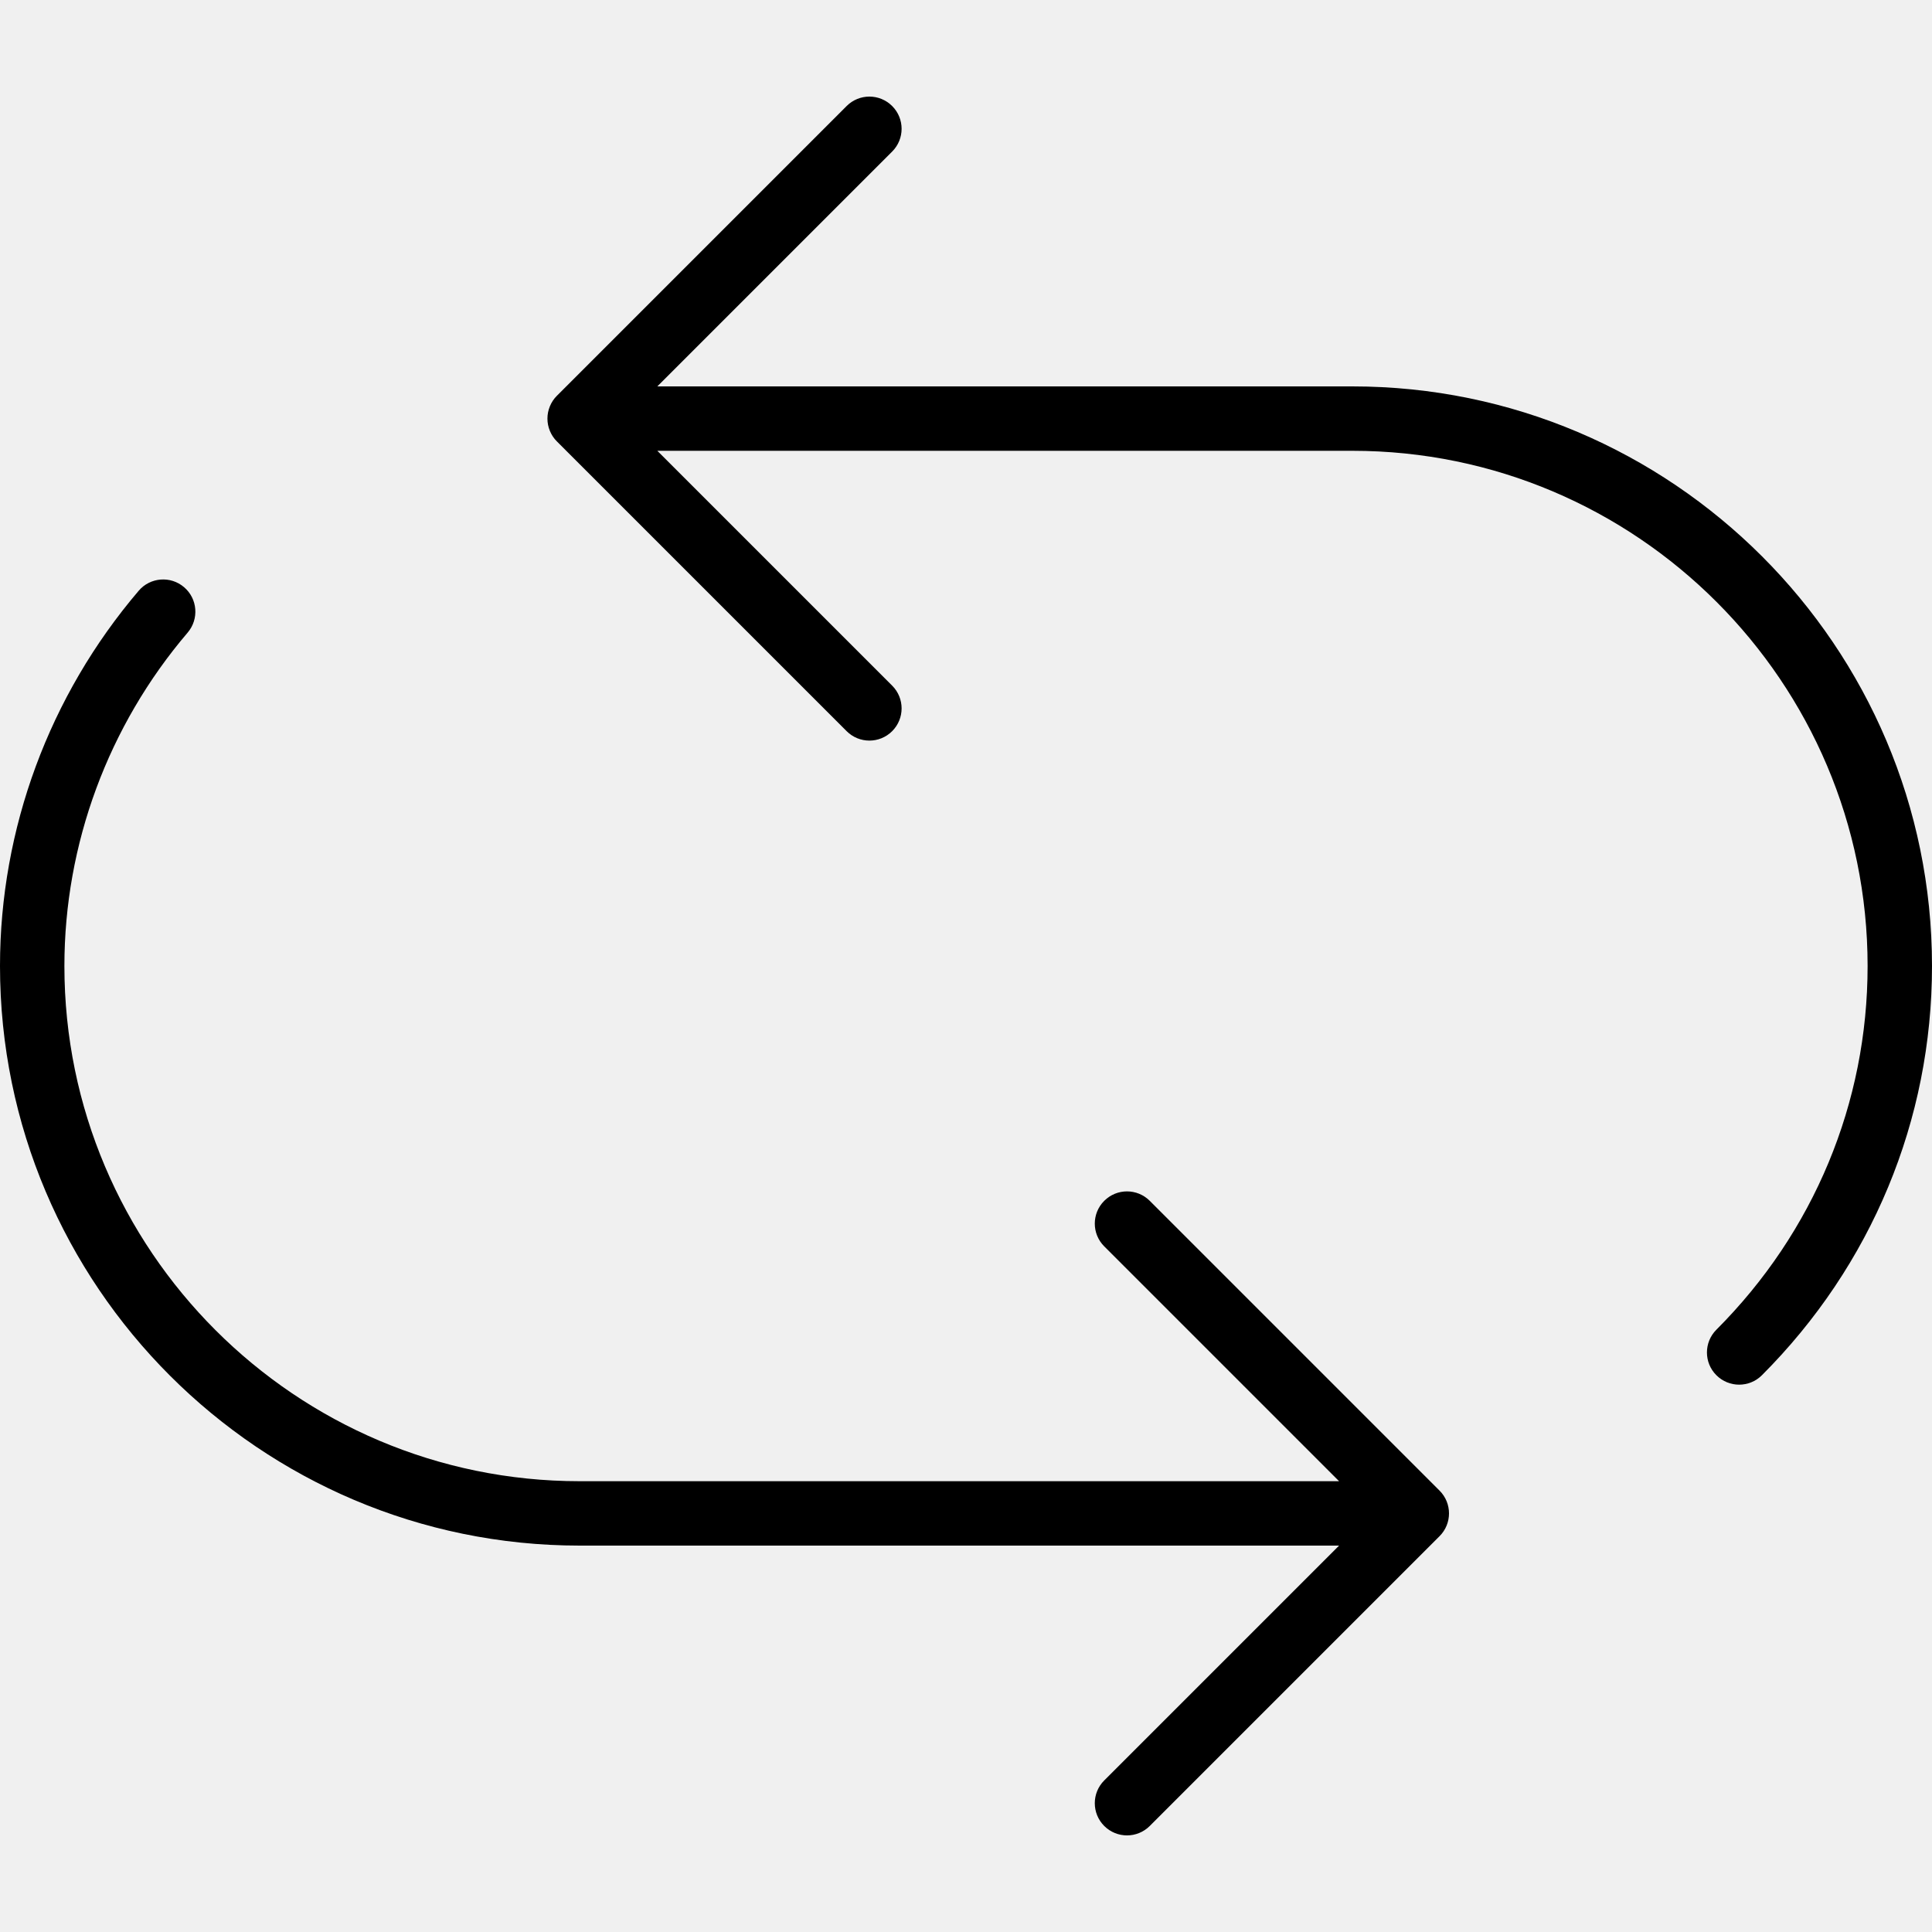
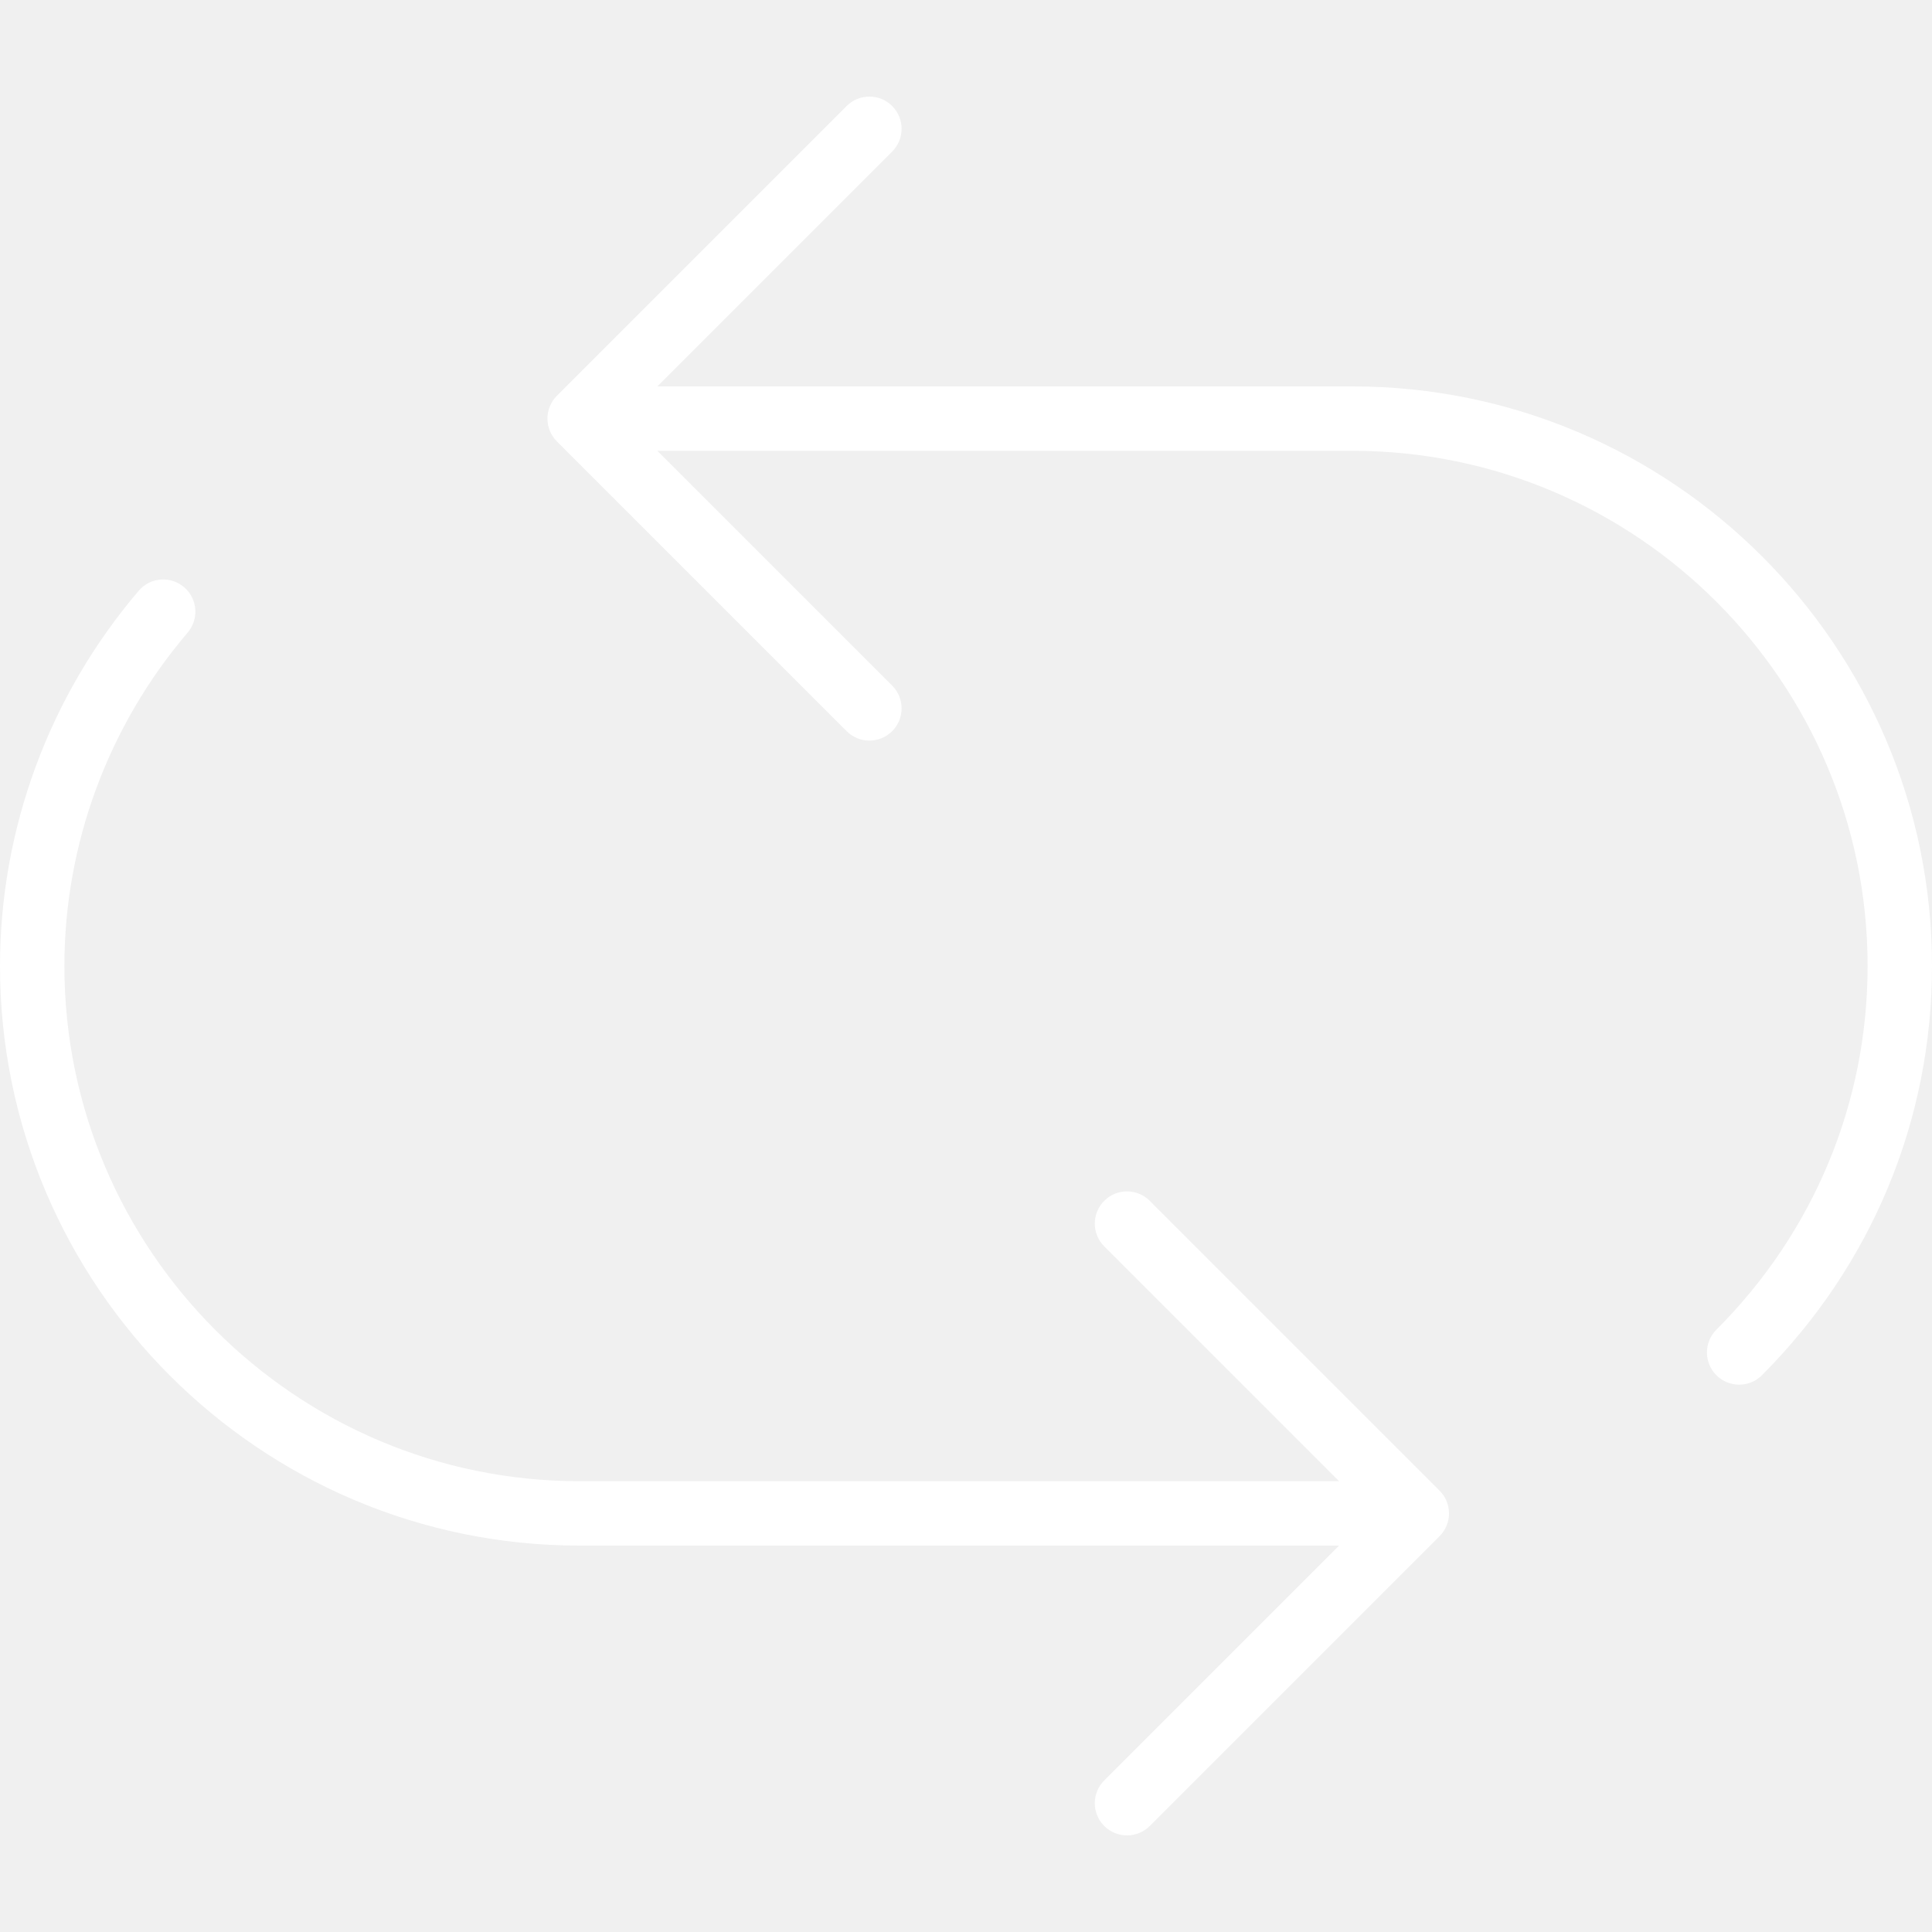
- <svg xmlns="http://www.w3.org/2000/svg" fill="#000000" height="800px" width="800px" version="1.1" id="Capa_1" viewBox="0 0 60 60" xml:space="preserve">
+ <svg xmlns="http://www.w3.org/2000/svg" fill="#FFFFFF" height="800px" width="800px" version="1.1" id="Capa_1" viewBox="0 0 60 60" xml:space="preserve">
  <g>
    <path d="M42,12H20.414l7.293-7.293c0.391-0.391,0.391-1.023,0-1.414s-1.023-0.391-1.414,0l-8.999,8.999   c-0.093,0.092-0.166,0.203-0.217,0.326c-0.101,0.244-0.101,0.52,0,0.764c0.051,0.123,0.124,0.234,0.217,0.326l8.999,8.999   C26.488,22.902,26.744,23,27,23s0.512-0.098,0.707-0.293c0.391-0.391,0.391-1.023,0-1.414L20.414,14H42c8.822,0,16,7.178,16,16   c0,4.252-1.668,8.264-4.696,11.295c-0.391,0.391-0.391,1.024,0,1.414c0.195,0.195,0.451,0.293,0.707,0.293s0.512-0.098,0.707-0.293   C58.124,39.3,60,34.786,60,30C60,20.075,51.925,12,42,12z" />
    <path d="M35.707,37.293c-0.391-0.391-1.023-0.391-1.414,0s-0.391,1.023,0,1.414L41.586,46H18C9.178,46,2,38.822,2,30   c0-3.783,1.359-7.46,3.828-10.354c0.358-0.421,0.309-1.052-0.111-1.41c-0.419-0.359-1.052-0.31-1.41,0.111   C1.529,21.604,0,25.741,0,30c0,9.925,8.075,18,18,18h23.586l-7.293,7.293c-0.391,0.391-0.391,1.023,0,1.414   C34.488,56.902,34.744,57,35,57s0.512-0.098,0.707-0.293l9-9c0.391-0.391,0.391-1.023,0-1.414L35.707,37.293z" />
  </g>
</svg>
